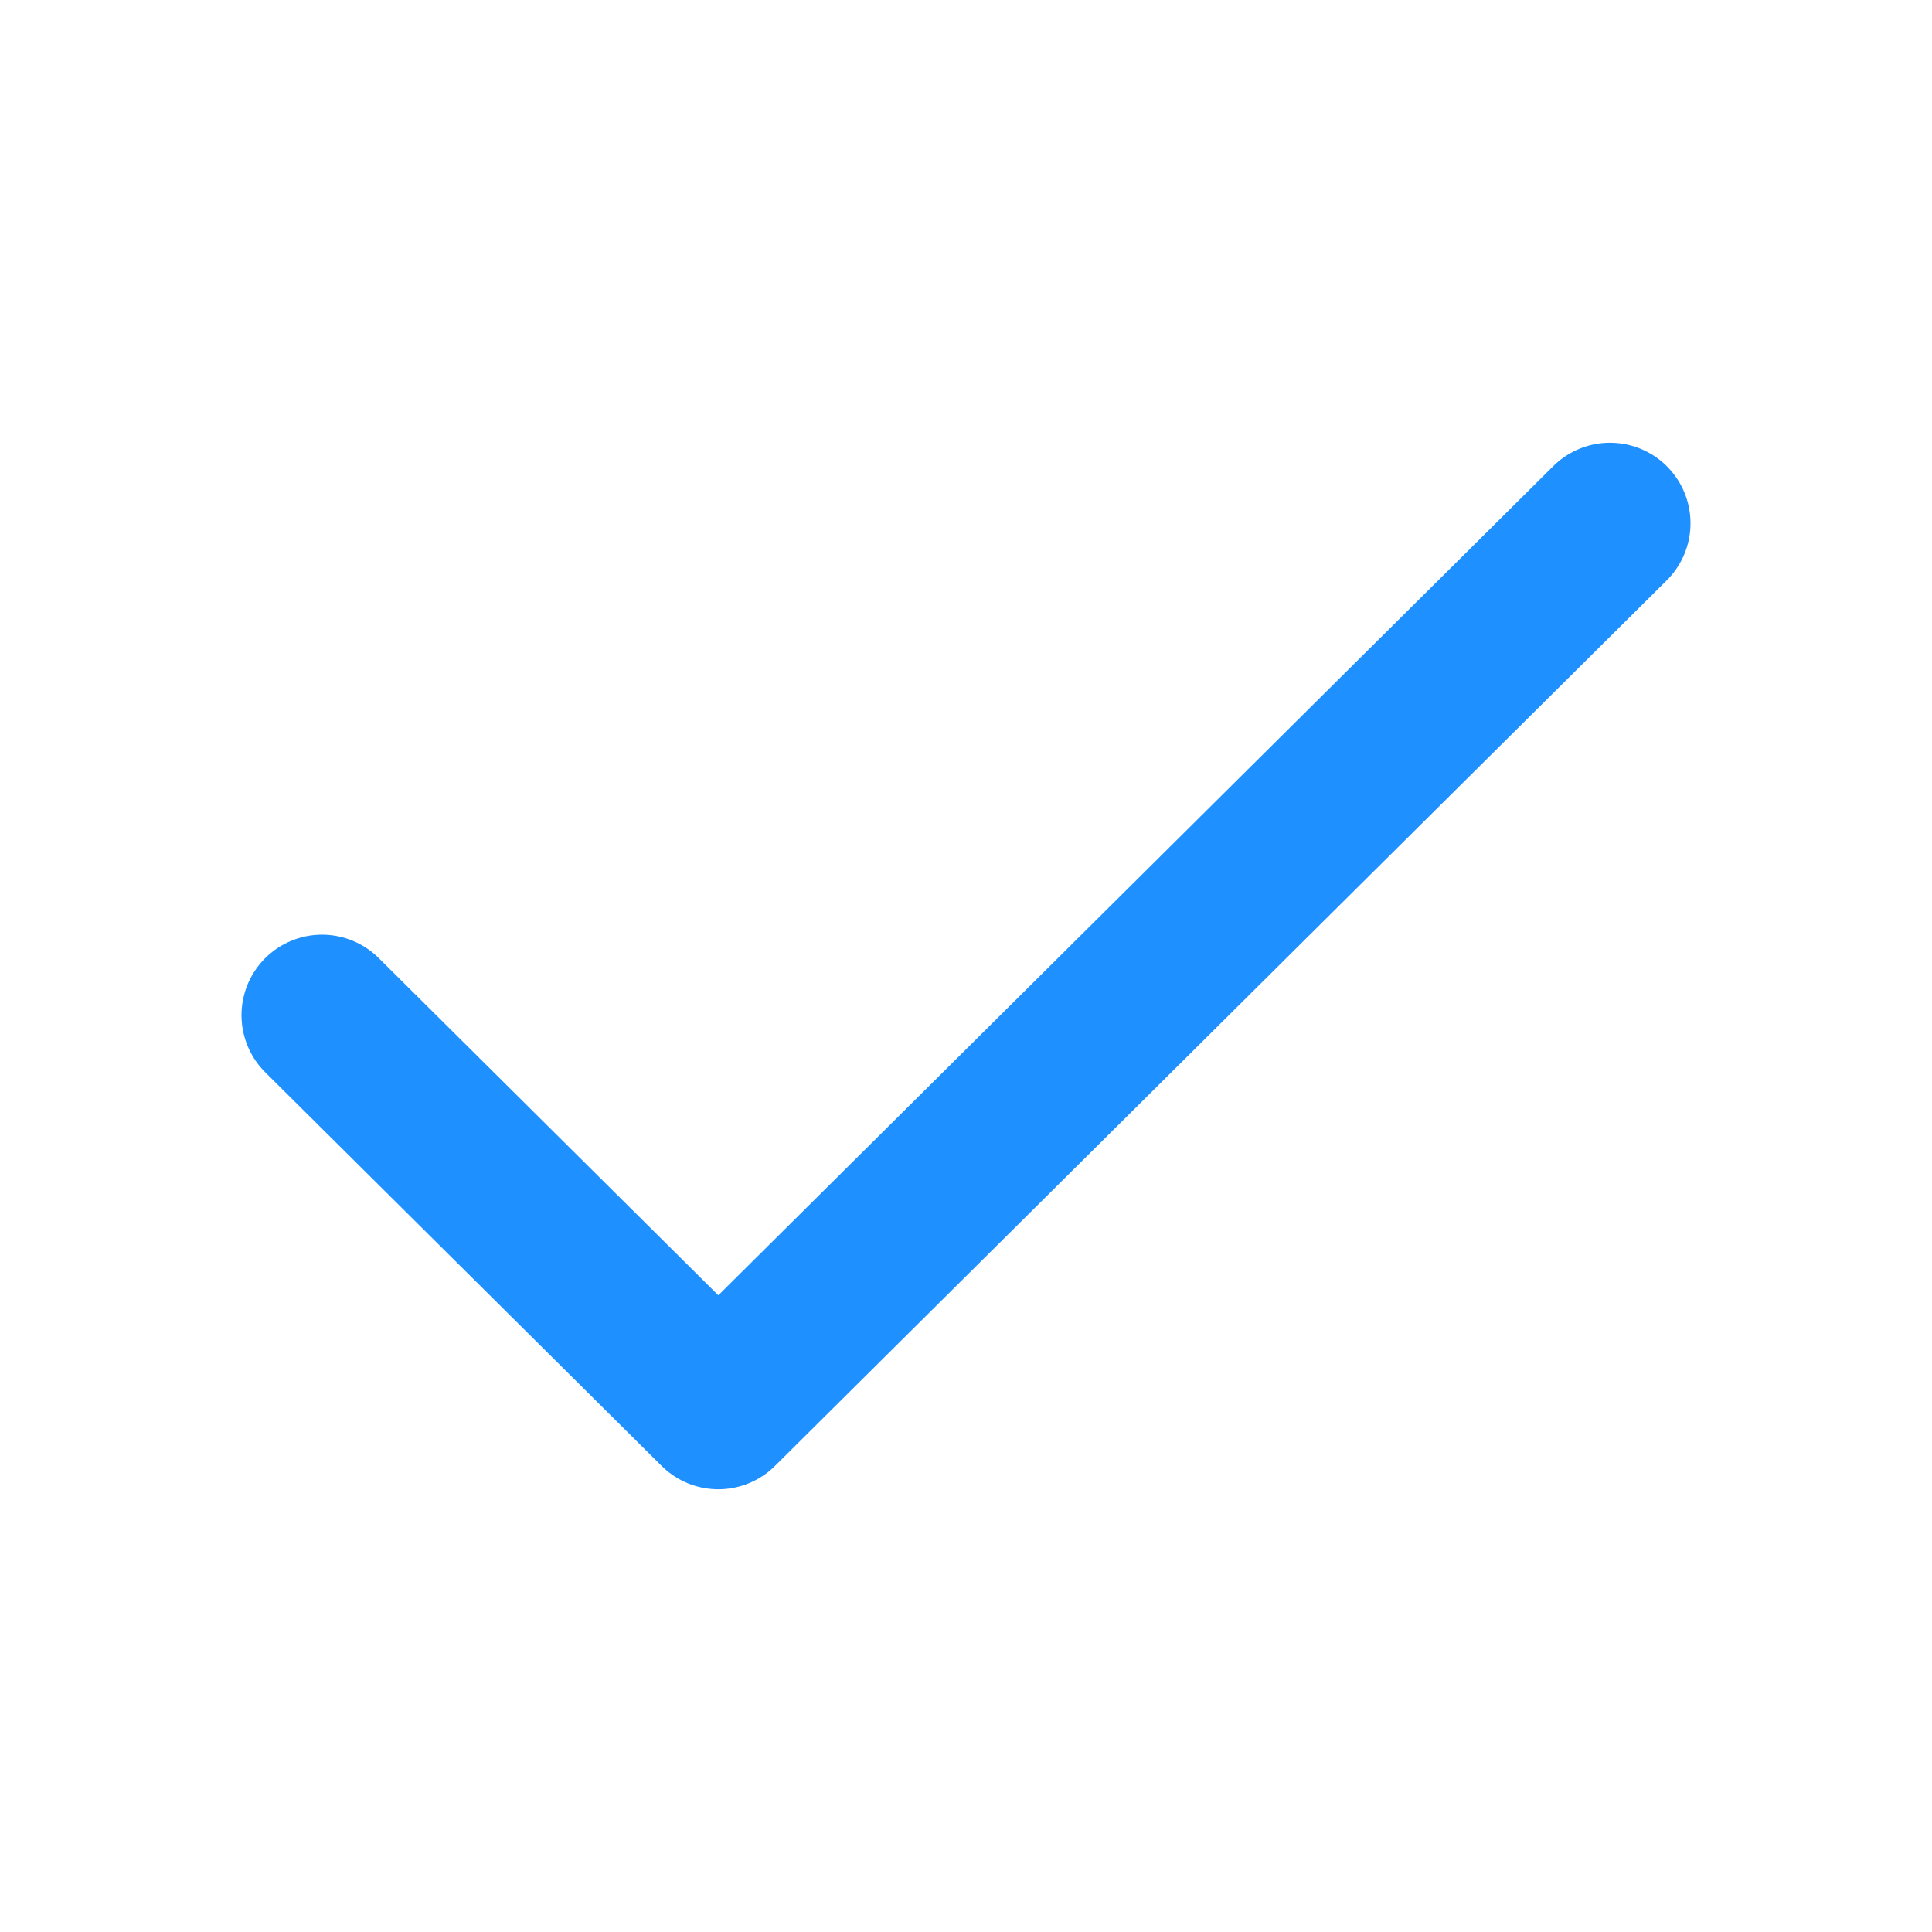
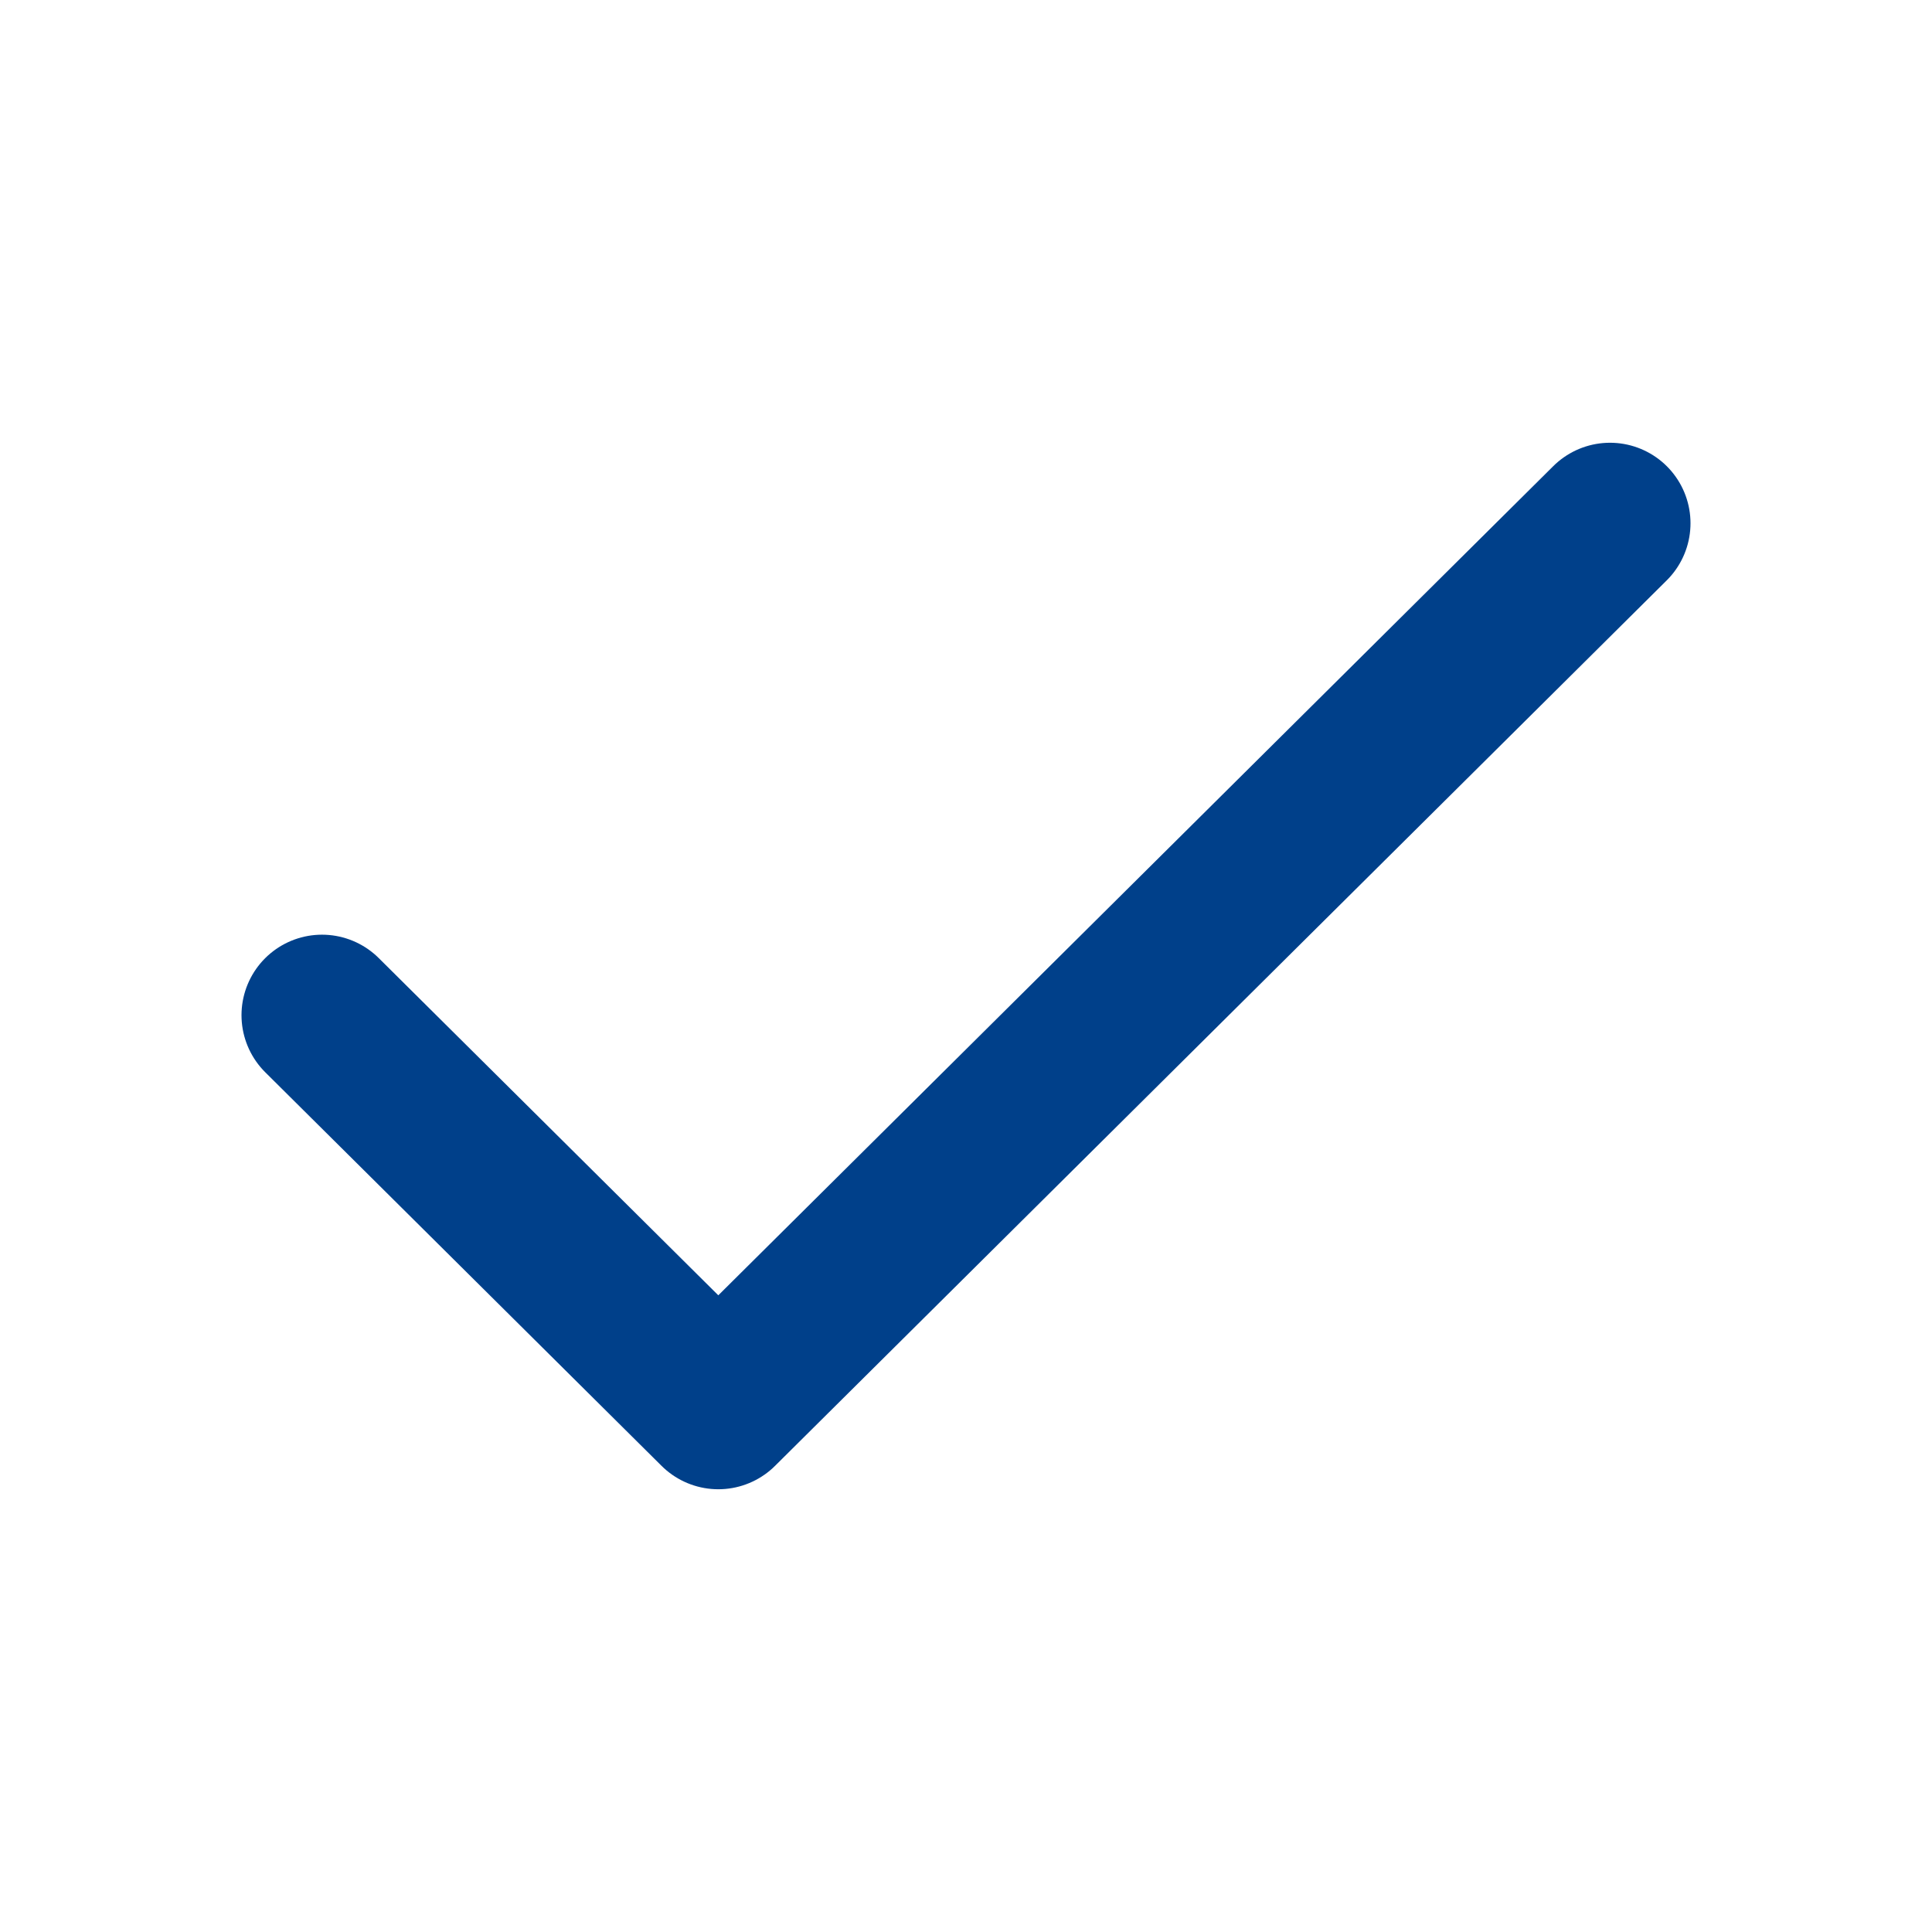
<svg xmlns="http://www.w3.org/2000/svg" width="800px" height="800px" viewBox="0 0 24 24" fill="none">
-   <path d="M4 12.611L8.923 17.5L20 6.5" stroke="#1e90ff" stroke-width="2" stroke-linecap="round" stroke-linejoin="round" />
+   <path d="M4 12.611L8.923 17.5L20 6.5" stroke="#00408a" stroke-width="2" stroke-linecap="round" stroke-linejoin="round" />
</svg>
